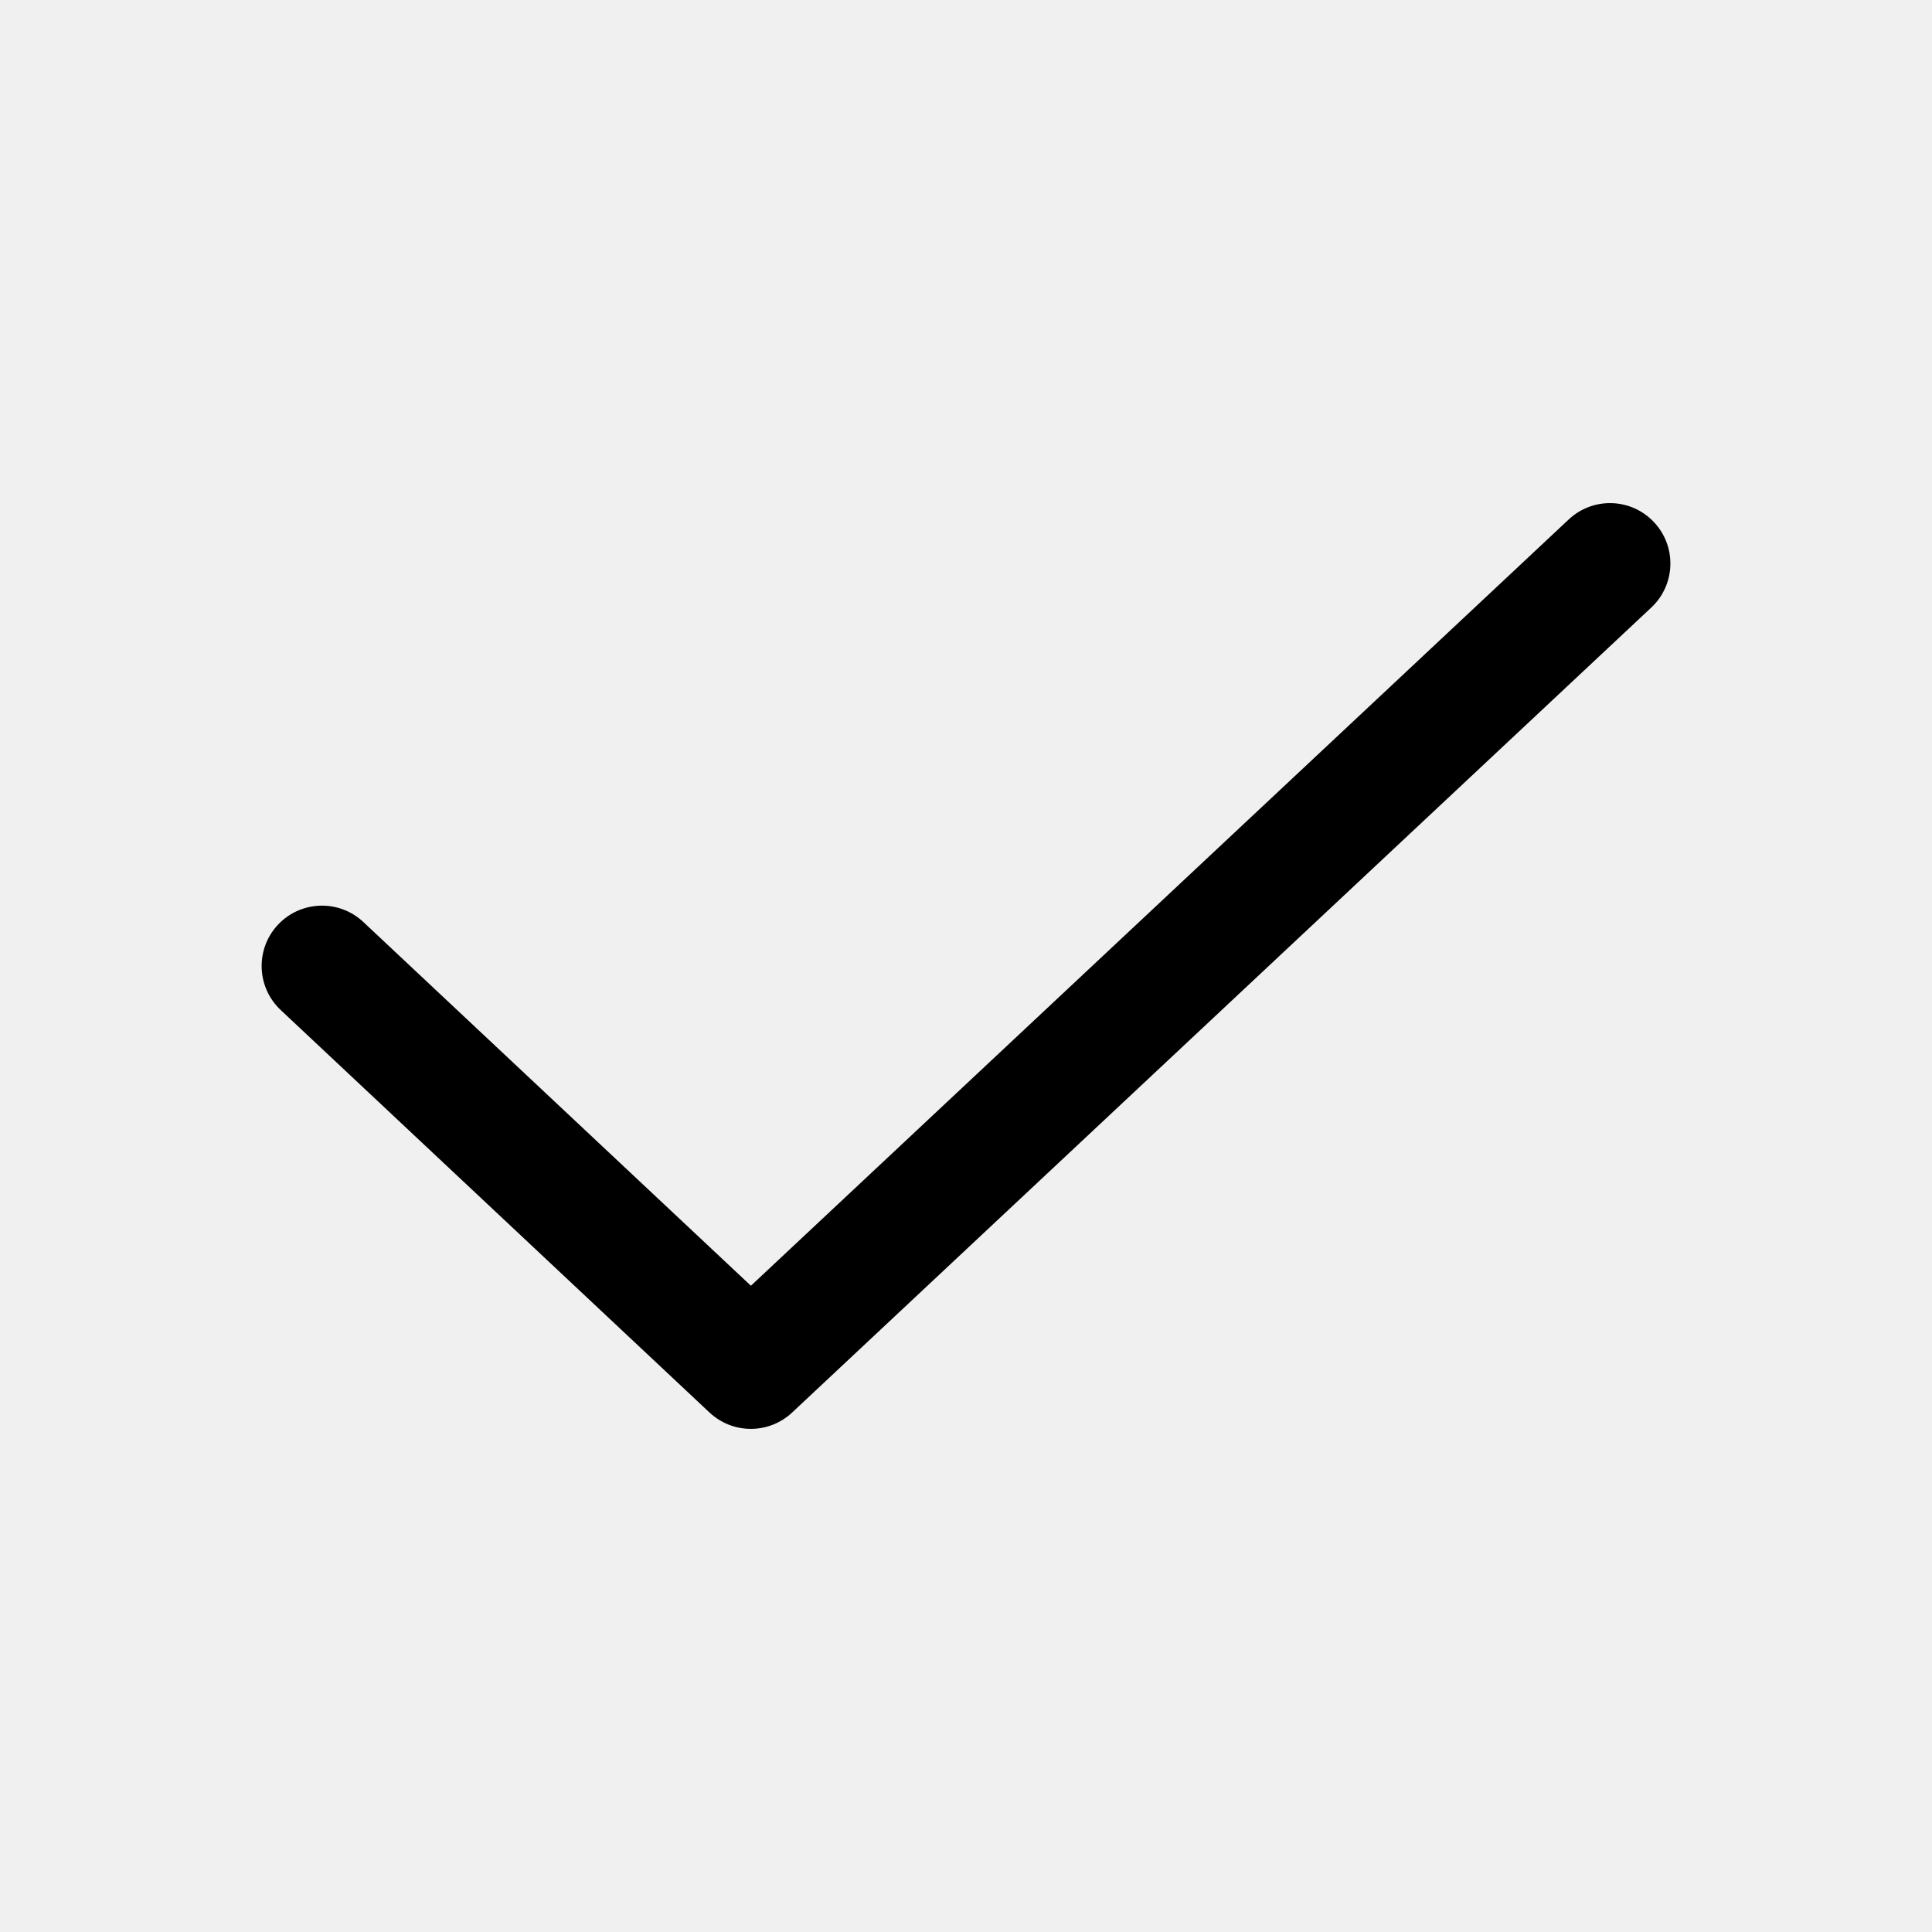
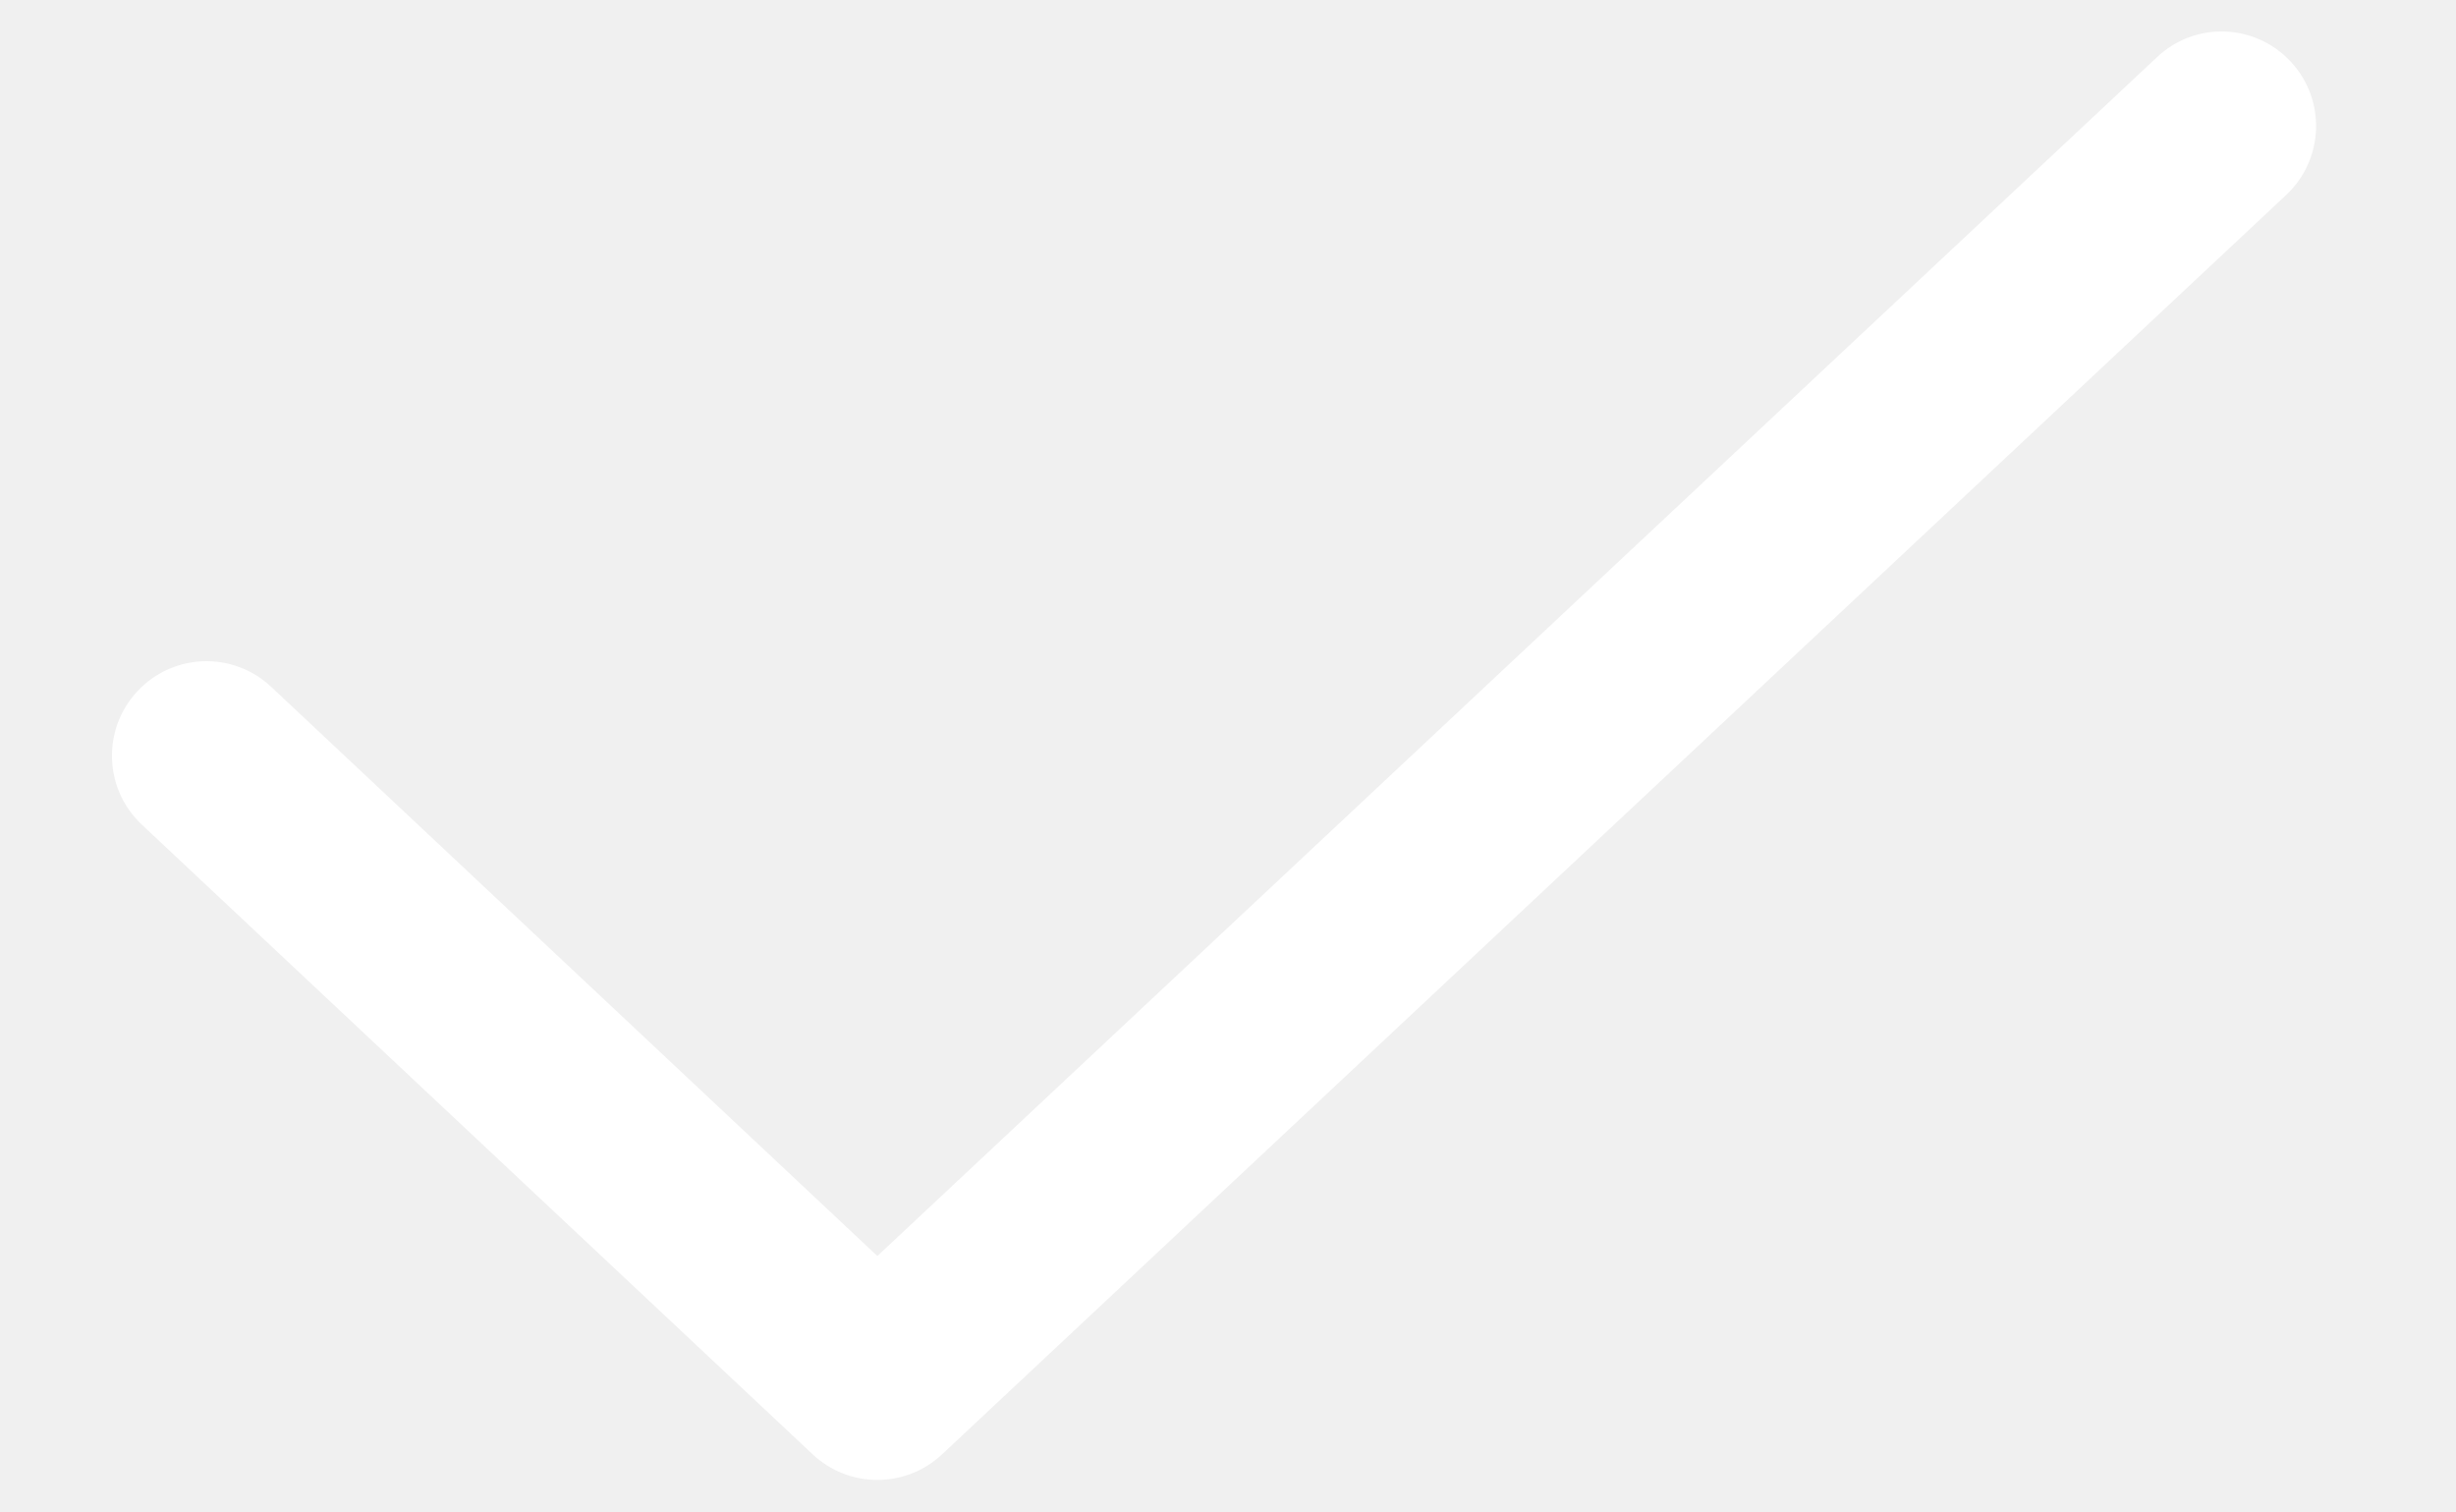
- <svg xmlns="http://www.w3.org/2000/svg" width="24" height="24" viewBox="0 0 24 24" fill="none">
-   <path fill-rule="evenodd" clip-rule="evenodd" d="M20.547 6.487C20.831 6.789 20.815 7.264 20.513 7.547L9.84 17.547C9.551 17.818 9.102 17.817 8.814 17.547L3.487 12.547C3.185 12.263 3.17 11.789 3.453 11.487C3.737 11.185 4.211 11.17 4.513 11.453L9.328 15.972L19.487 6.453C19.79 6.169 20.264 6.185 20.547 6.487Z" fill="black" />
+ <svg xmlns="http://www.w3.org/2000/svg" width="13" height="8" viewBox="0 0 13 8" fill="none">
+   <path fill-rule="evenodd" clip-rule="evenodd" d="M12.124 0.325C12.313 0.526 12.303 0.843 12.101 1.032L4.986 7.698C4.794 7.878 4.494 7.878 4.302 7.698L0.751 4.365C0.549 4.176 0.539 3.859 0.728 3.658C0.917 3.456 1.234 3.446 1.435 3.635L4.644 6.648L11.418 0.302C11.619 0.113 11.935 0.123 12.124 0.325Z" fill="white" />
</svg>
